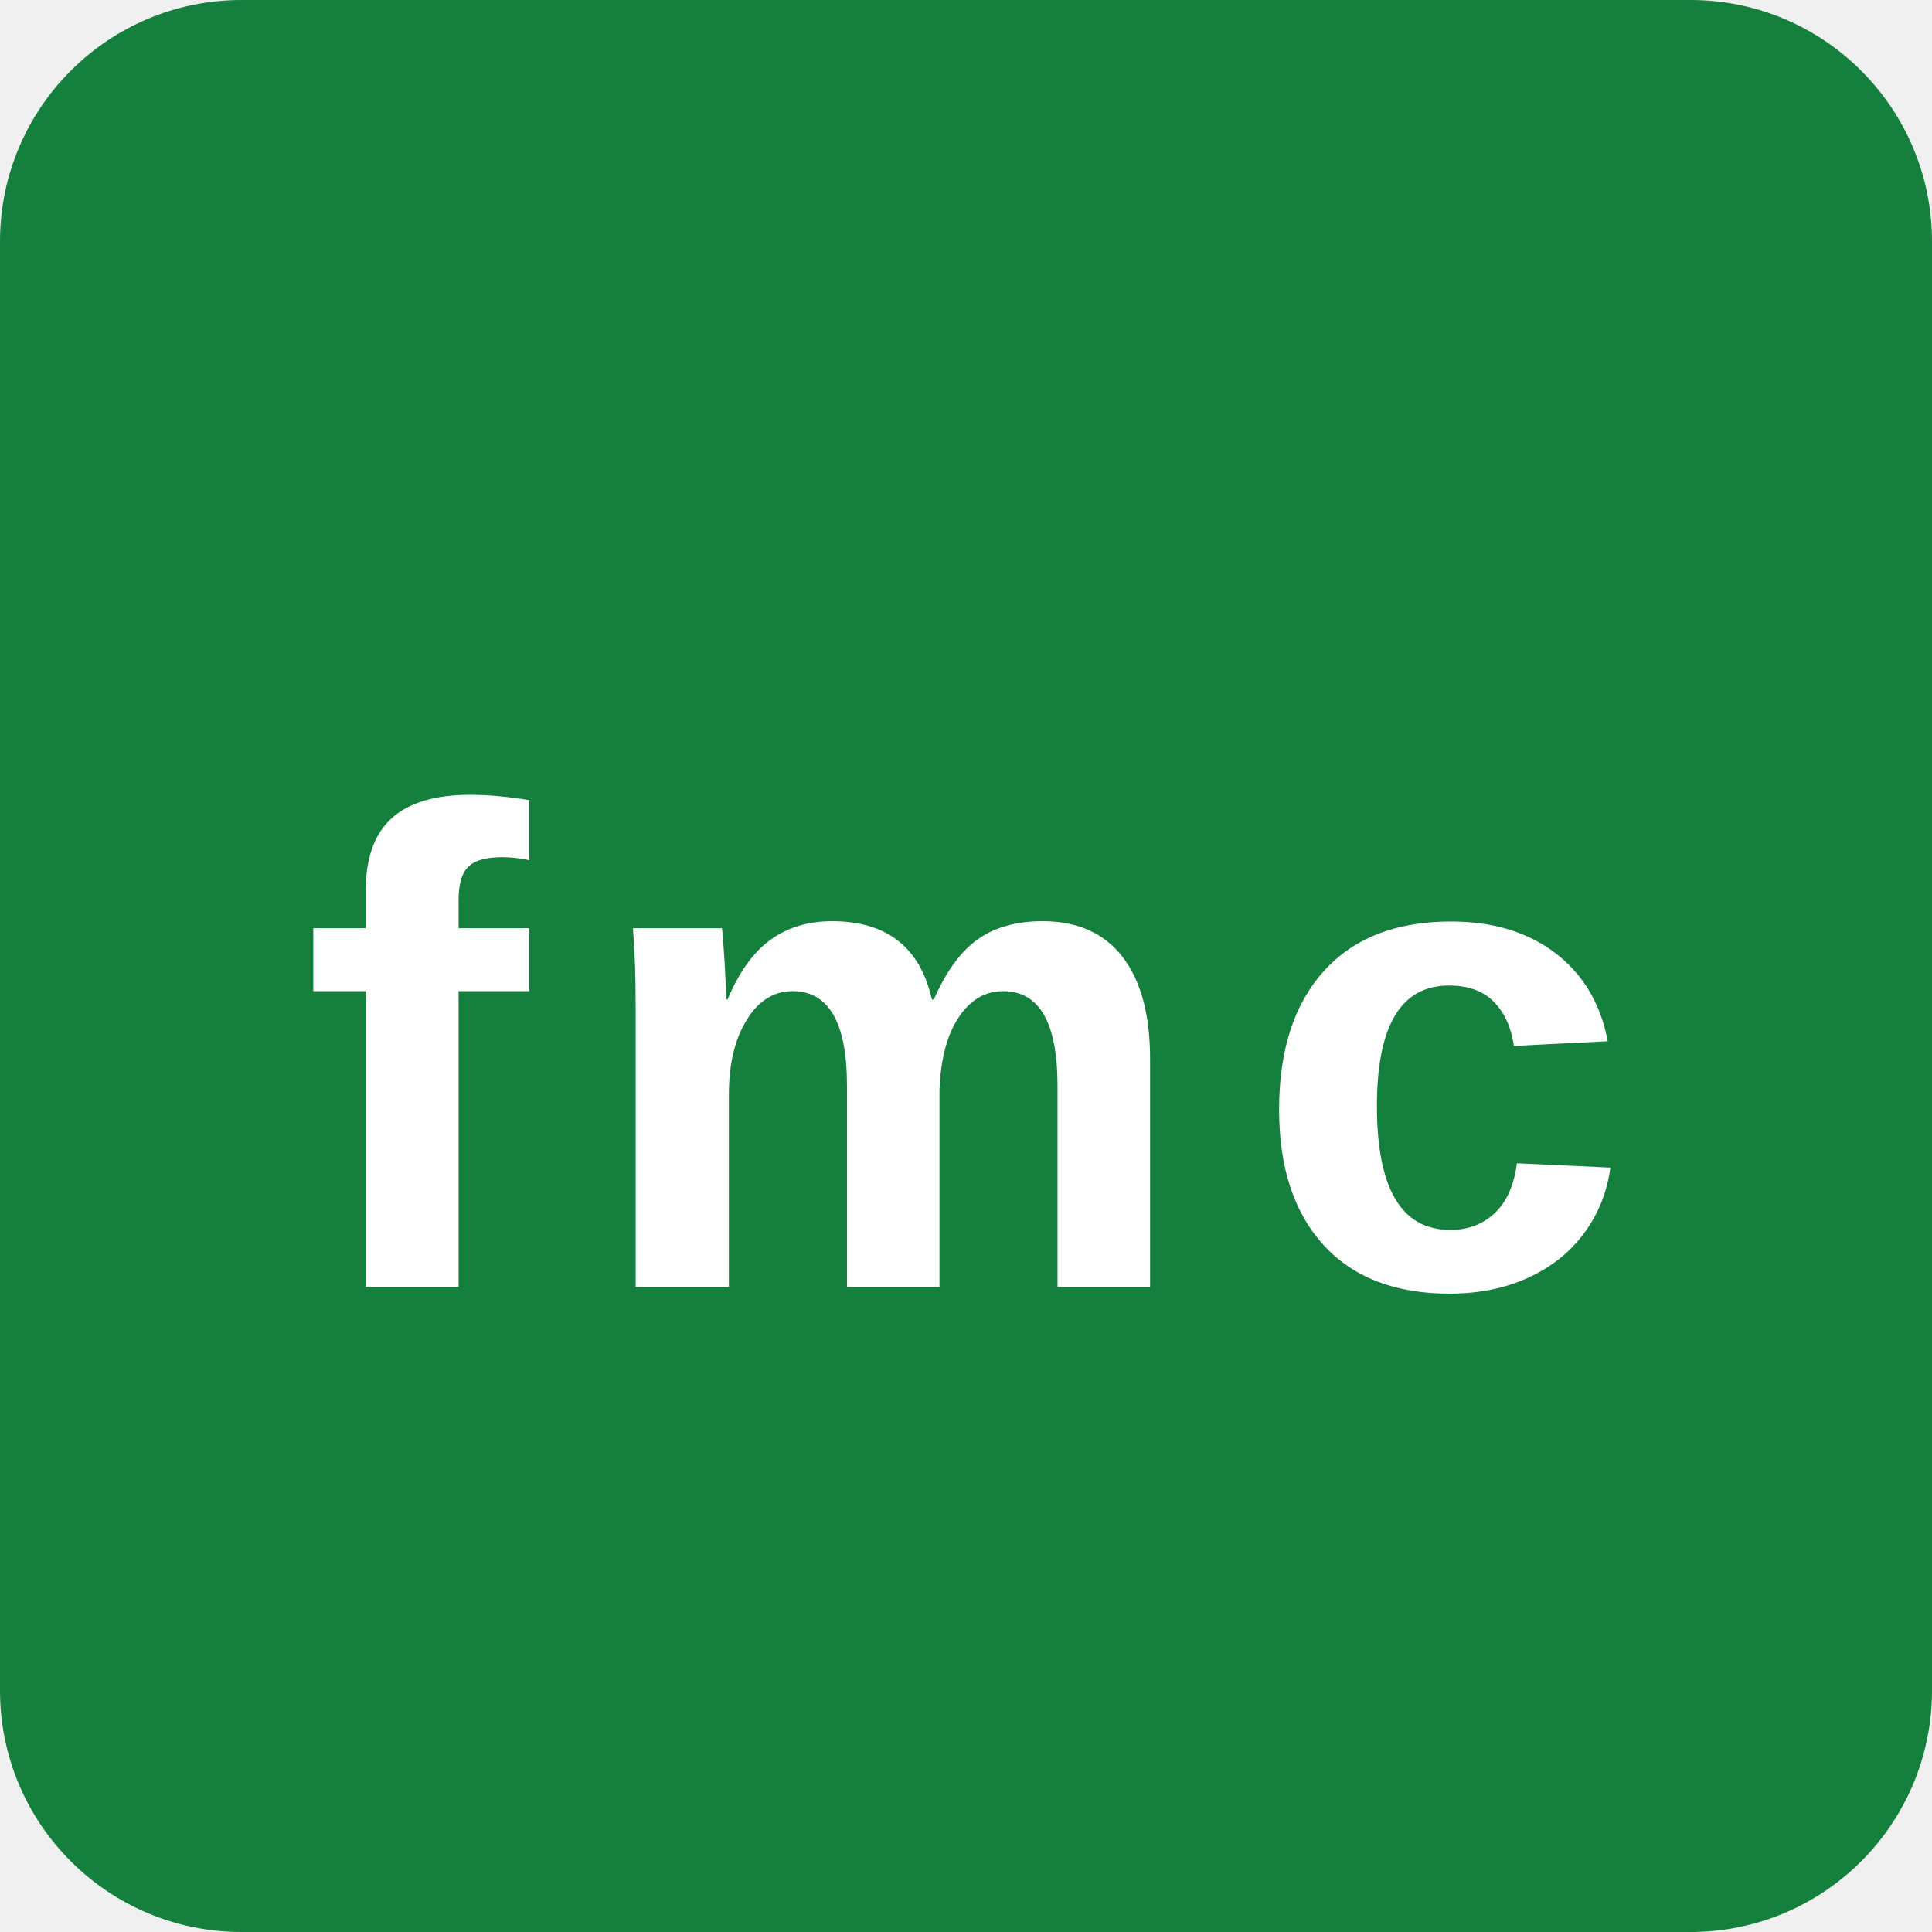
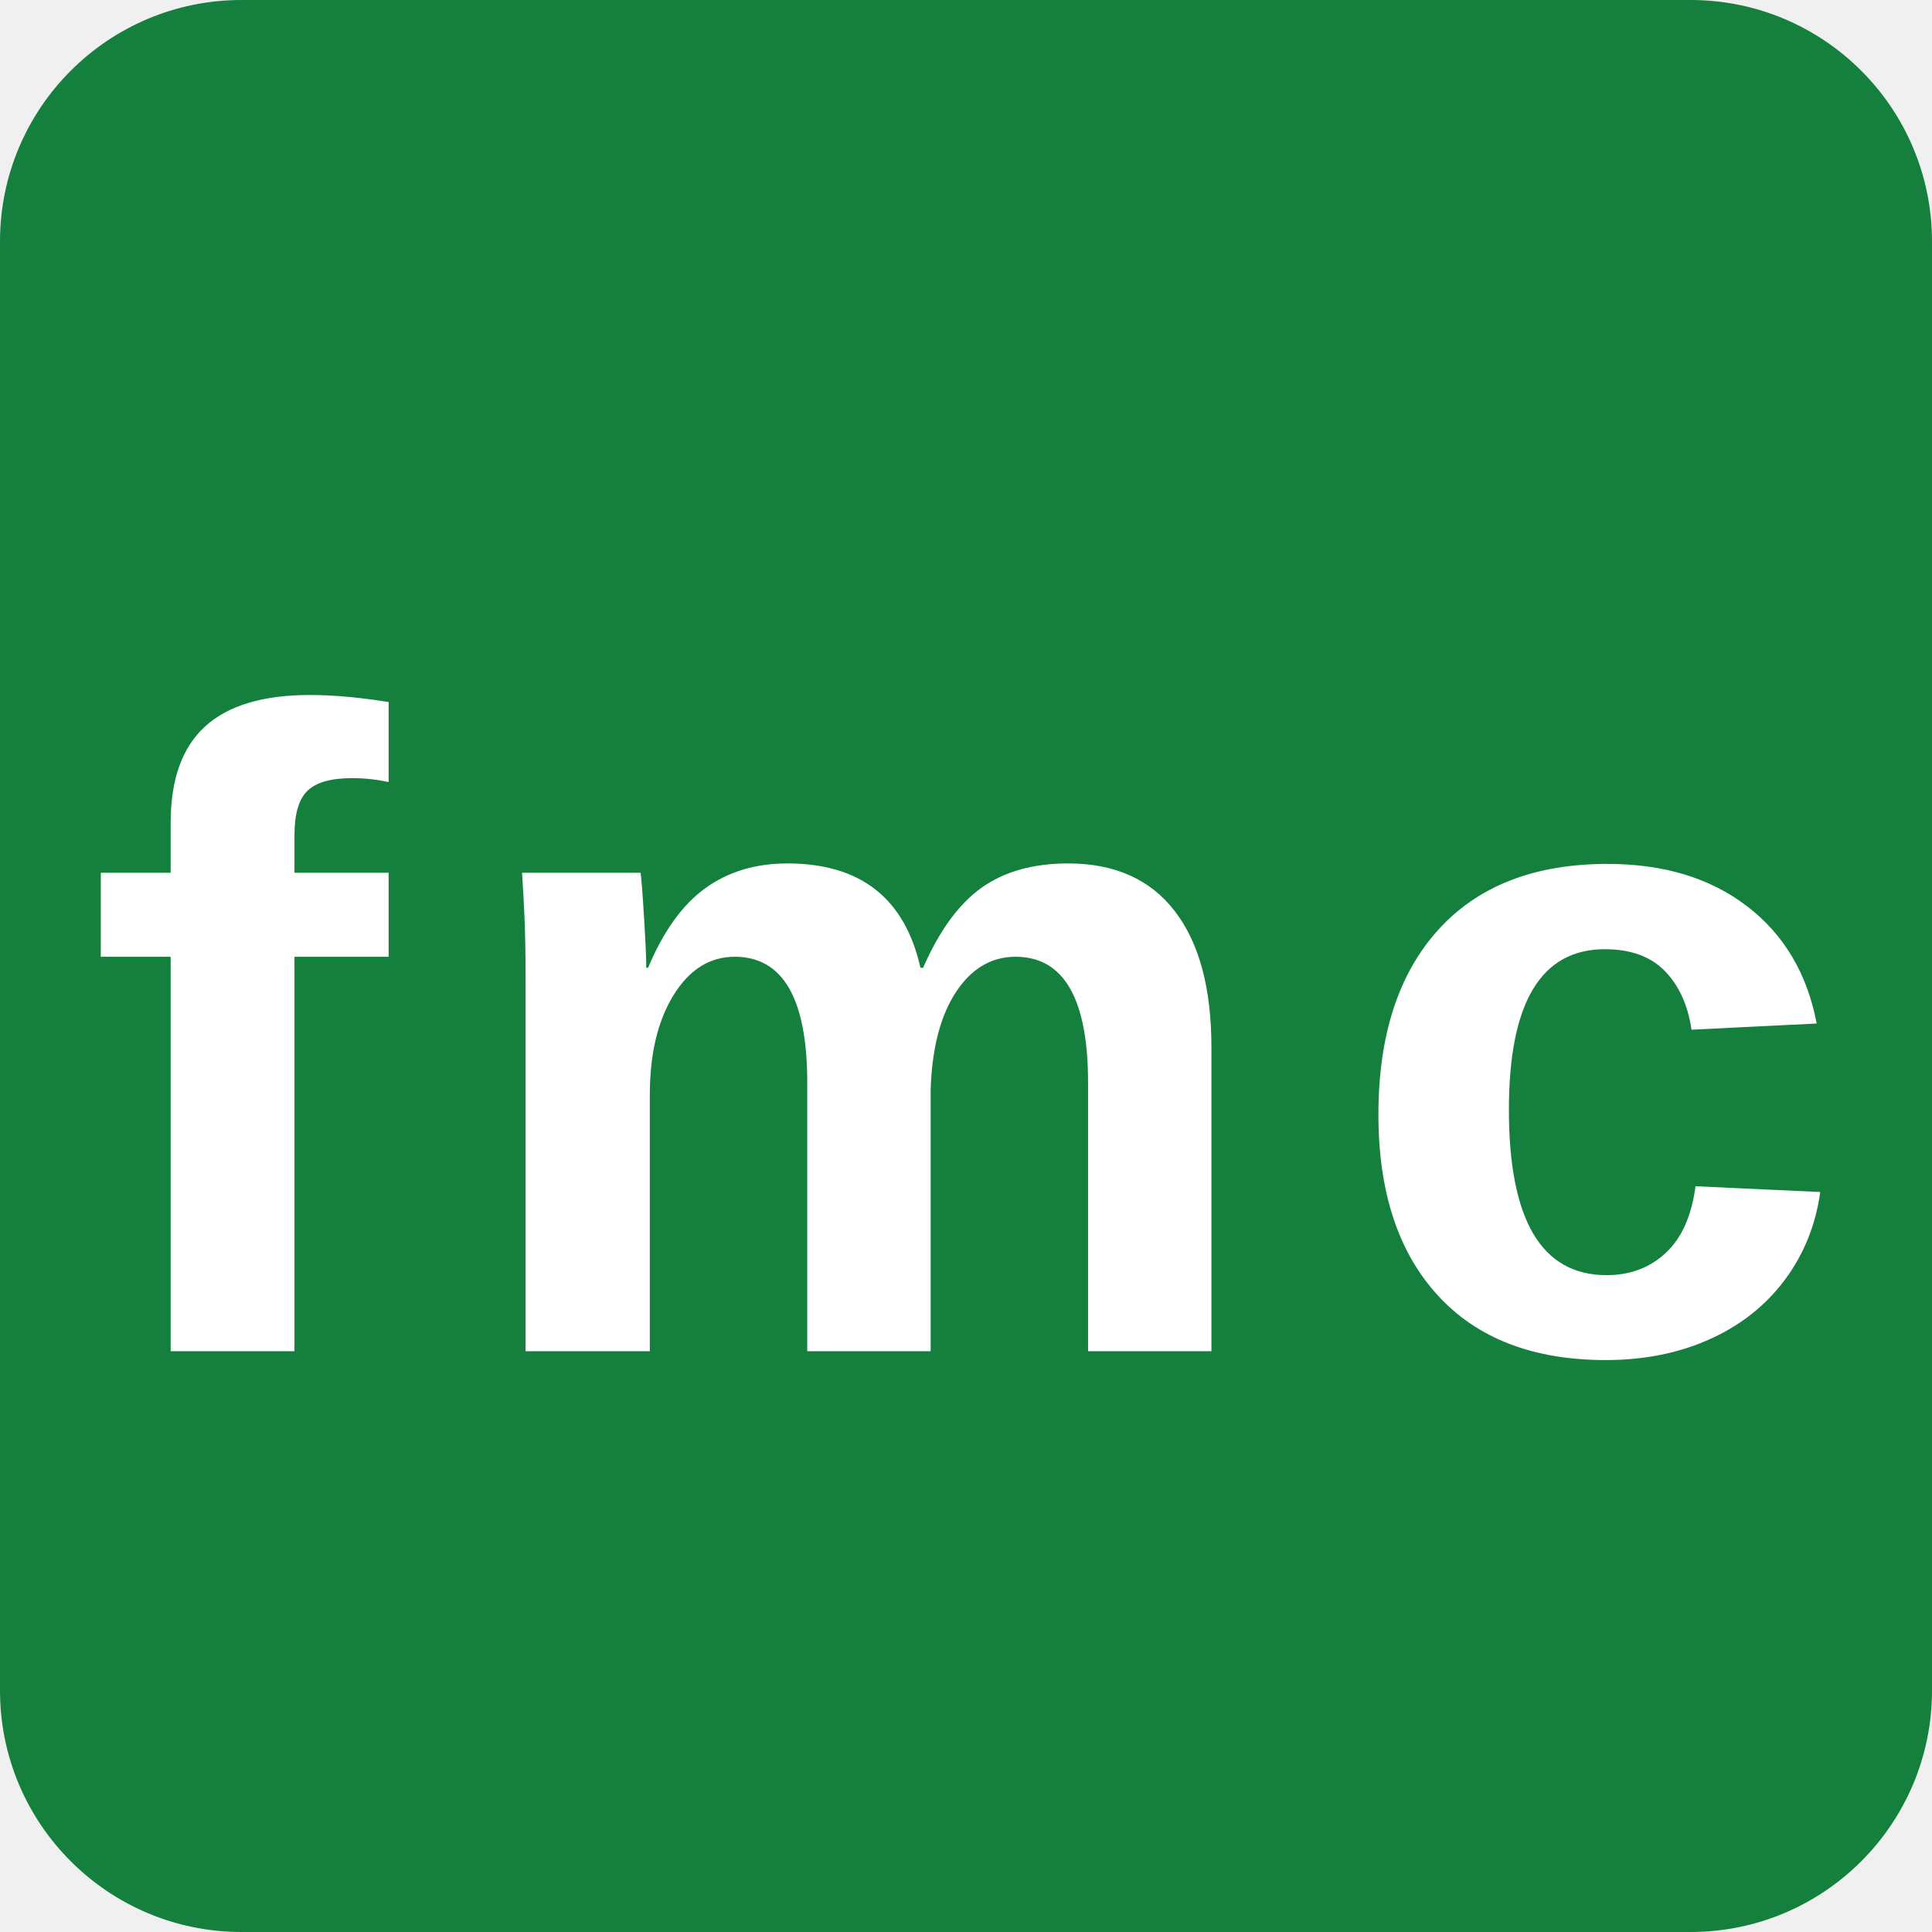
<svg xmlns="http://www.w3.org/2000/svg" width="512" height="512" viewBox="0 0 512 512">
  <rect width="512" height="512" fill="#15803d" rx="64" />
-   <text x="256" y="290" font-family="Arial, sans-serif" font-size="180" font-weight="bold" fill="#ffffff" text-anchor="middle" dominant-baseline="middle" letter-spacing="16">fmc</text>
+   <text x="256" y="290" font-family="Arial, sans-serif" font-size="240" font-weight="bold" font-style="normal" fill="#ffffff" text-anchor="middle" dominant-baseline="middle" letter-spacing="20">fmc</text>
</svg>
